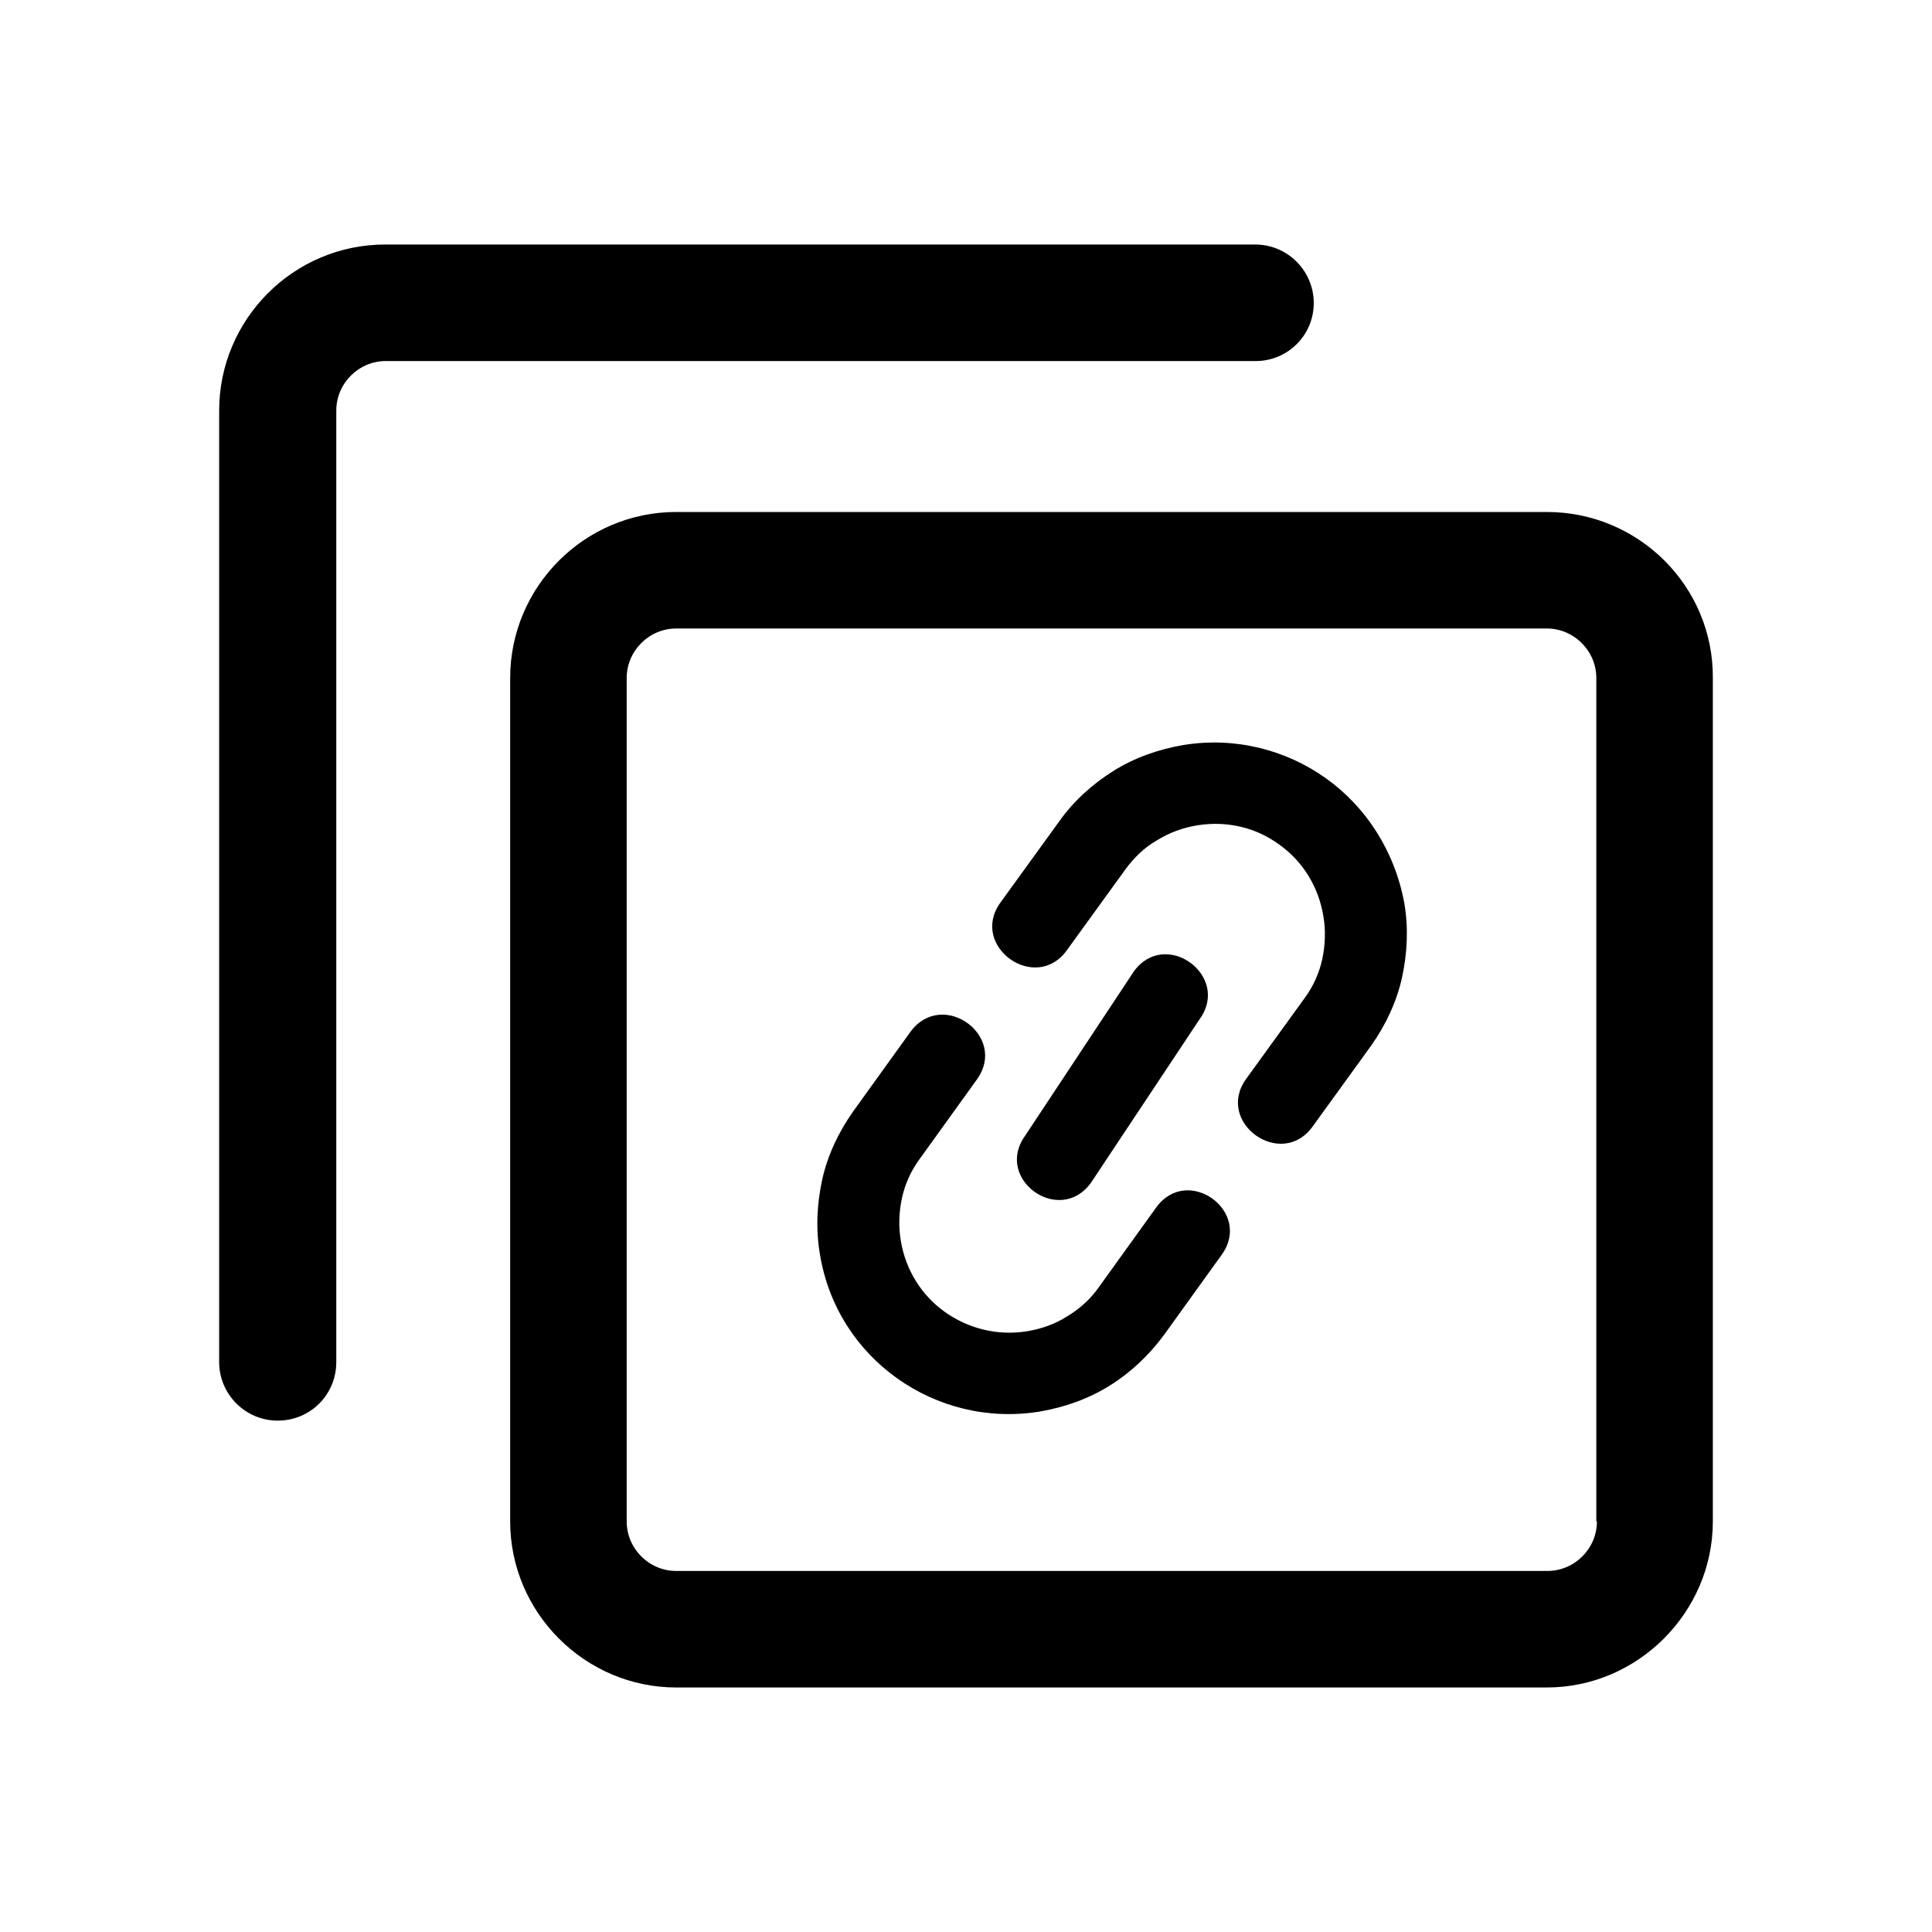
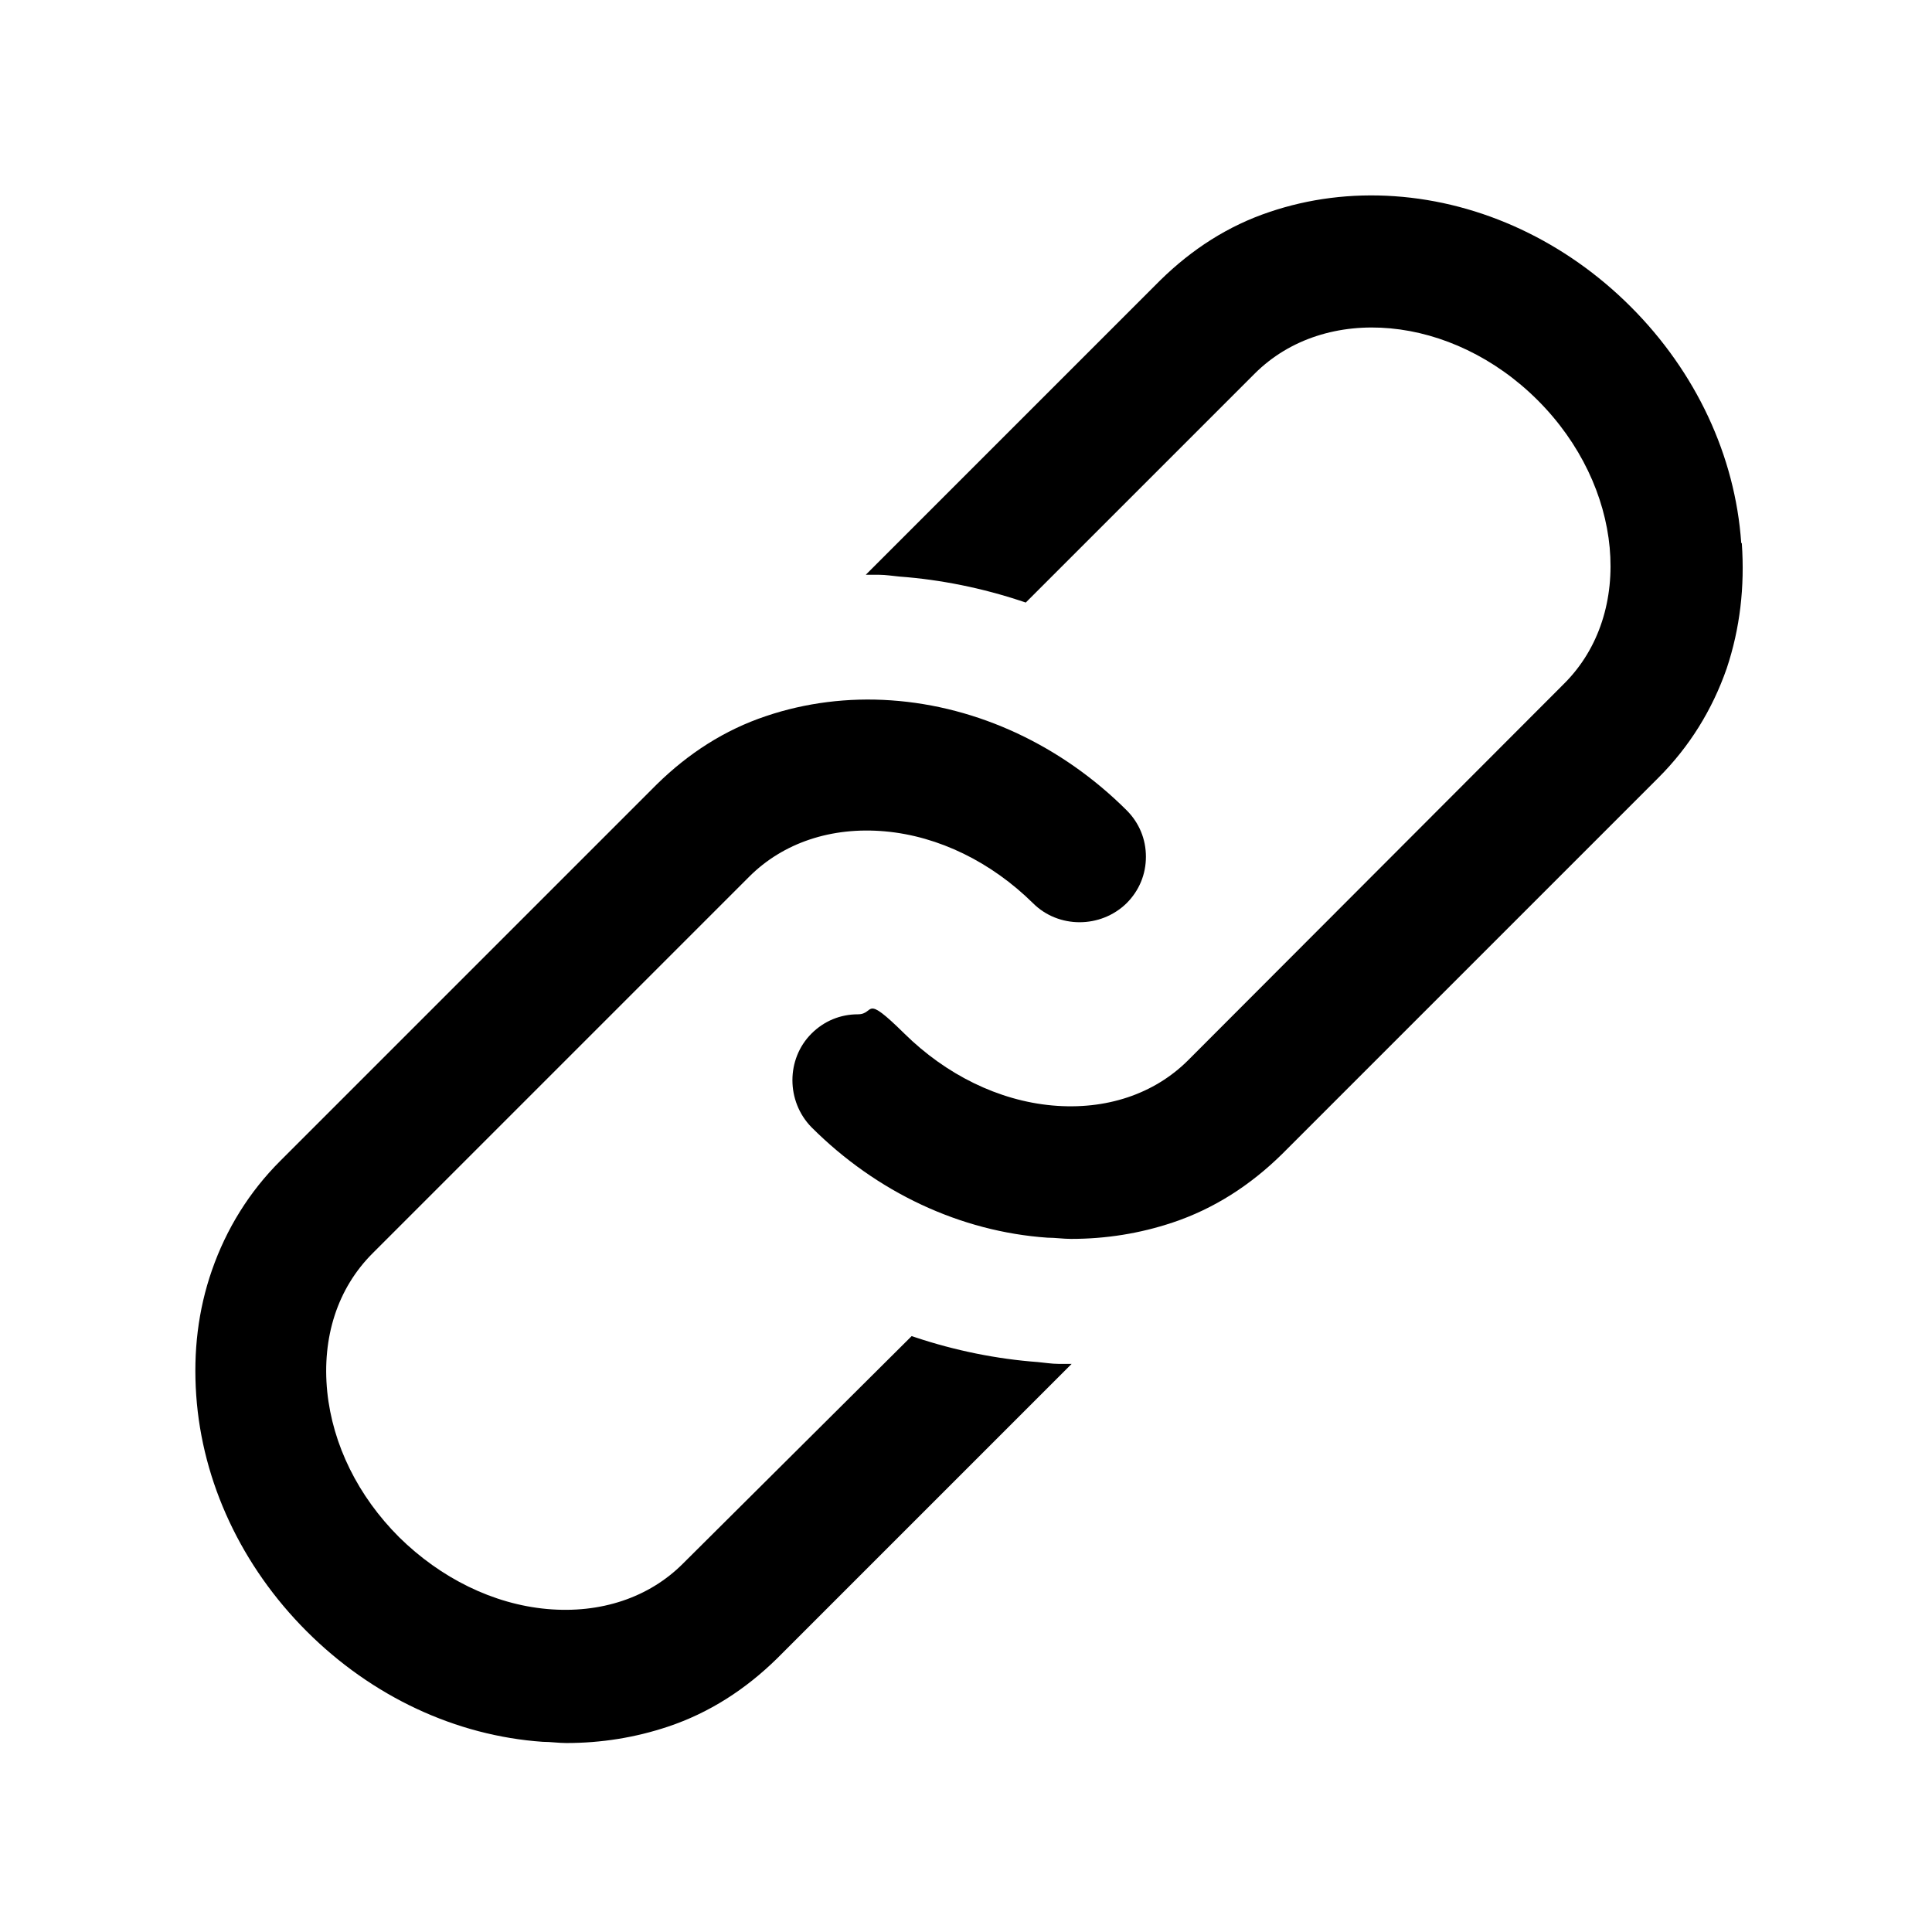
- <svg xmlns="http://www.w3.org/2000/svg" version="1.1" id="kontakt" x="0px" y="0px" viewBox="0 0 320 320" style="enable-background:new 0 0 320 320;" xml:space="preserve">
-   <g>
-     <path d="M191.5,200L191.5,200l-9.5,13.2c-1.4,2-3.2,3.6-5.2,4.8c-2,1.3-4.3,2.1-6.7,2.5l0,0c-5,0.8-9.8-0.5-13.6-3.2   c-3.8-2.7-6.5-6.9-7.3-11.8l0,0c-0.4-2.4-0.3-4.8,0.2-7.1c0.5-2.3,1.5-4.5,2.9-6.4l9.5-13.2c5.2-7.2-5.7-15.1-11-7.9l-9.5,13.2   c-2.4,3.4-4.2,7.2-5.1,11.2c-0.9,4.1-1.1,8.3-0.4,12.4c1.4,8.7,6.2,15.9,12.8,20.6c6.6,4.7,15,6.9,23.6,5.5   c4.1-0.7,8.1-2.1,11.6-4.3c3.4-2.1,6.5-5,9-8.4l9.5-13.2C207.6,200.7,196.7,192.8,191.5,200z" />
-     <path d="M217.6,50.2c0-5.3-4.3-9.7-9.7-9.7H63.8c-15.2,0-27.5,12.4-27.5,27.5v157.6c0,5.3,4.3,9.7,9.7,9.7s9.7-4.3,9.7-9.7V68   c0-4.5,3.7-8.2,8.2-8.2H208C213.3,59.8,217.6,55.5,217.6,50.2z" />
-     <path d="M180.7,195.9l18-27.1c5.2-7.2-5.7-15.1-10.9-7.9l-18,27.2C164.6,195.3,175.5,203.1,180.7,195.9z" />
-     <path d="M219.6,128.9c-6.6-4.7-15-6.9-23.6-5.5c-4.1,0.7-8.1,2.1-11.6,4.3c-3.5,2.2-6.6,5-9,8.4l-9.7,13.4   c-5.2,7.2,5.8,15.1,11,7.9v0l9.7-13.4c1.4-1.9,3.1-3.6,5.2-4.8c2.1-1.3,4.3-2.1,6.7-2.5c5-0.8,9.8,0.4,13.6,3.2   c3.8,2.7,6.5,6.9,7.3,11.9c0.4,2.3,0.3,4.8-0.2,7.1c-0.5,2.3-1.5,4.5-2.9,6.4l-9.7,13.4c-5.2,7.2,5.8,15.1,11,7.9l9.7-13.4   c2.4-3.4,4.2-7.2,5.1-11.2c0.9-4.1,1.1-8.3,0.4-12.4C231,140.9,226.2,133.6,219.6,128.9z" />
-     <path d="M256.2,84.8H112c-15.2,0-27.5,12.4-27.5,27.5V252c0,15.1,12.4,27.5,27.5,27.5h144.2c15.1,0,27.5-12.5,27.5-27.5V112.3   C283.8,97.1,271.4,84.8,256.2,84.8z M264.5,252c0,4.5-3.7,8.2-8.2,8.2H112c-4.5,0-8.2-3.7-8.2-8.2V112.3c0-4.5,3.7-8.2,8.2-8.2   h144.2c4.5,0,8.2,3.7,8.2,8.2V252z" />
-   </g>
+ <svg xmlns="http://www.w3.org/2000/svg" id="copy" version="1.1" viewBox="0 0 320 320">
+   <path d="M288.4,89.9c-1-14.4-7.5-28.3-18.3-39.1-10.8-10.8-24.7-17.3-39.1-18.3-7.2-.5-14.2.4-20.7,2.6-6.9,2.3-12.9,6.2-18.1,11.3l-48.8,48.8h2.2c1.1,0,2.3.2,3.4.3,6.8.5,13.7,1.9,20.3,4.1l.6.2,37.9-37.9c11.7-11.7,32.7-9.8,46.9,4.4,14.2,14.2,16.1,35.2,4.4,46.9l-62.3,62.4c-5.6,5.6-13.6,8.3-22.5,7.5s-17.6-5.1-24.5-11.9-4.8-3.2-7.7-3.2-5.6,1.1-7.7,3.2c-4.2,4.2-4.2,11.2,0,15.5,10.8,10.8,24.7,17.3,39.1,18.3,1.3,0,2.6.2,3.9.2,5.8,0,11.4-.9,16.8-2.7,6.9-2.3,12.9-6.2,18.1-11.3l62.4-62.4c5.1-5.1,8.9-11.2,11.3-18.1,2.2-6.6,3-13.5,2.5-20.7Z" />
+   <path d="M186.7,134.3c-10.8-10.8-24.7-17.3-39.1-18.3-7.1-.5-14.2.4-20.7,2.6-6.9,2.3-12.9,6.2-18.1,11.3l-62.4,62.4c-5.1,5.1-8.9,11.2-11.3,18.1-2.3,6.6-3.1,13.5-2.6,20.7,1,14.4,7.5,28.3,18.3,39.1,10.8,10.8,24.7,17.3,39.1,18.3,1.3,0,2.6.2,3.9.2,5.8,0,11.4-.9,16.8-2.7,6.9-2.3,12.9-6.2,18.1-11.3l48.8-48.8h-2.2c-1.1,0-2.3-.2-3.4-.3-6.8-.5-13.7-1.9-20.3-4.1l-.6-.2-37.9,37.7c-5.6,5.6-13.6,8.3-22.5,7.5-8.9-.8-17.6-5.1-24.5-11.9-6.8-6.8-11-15.3-11.9-24.1-.9-9,1.7-17.1,7.5-22.9l62.4-62.4c5.6-5.6,13.6-8.3,22.5-7.5s17.6,5.1,24.5,11.9c4.2,4.2,11.2,4.2,15.5,0,2.1-2.1,3.2-4.8,3.2-7.7s-1.1-5.6-3.2-7.7Z" />
</svg>
